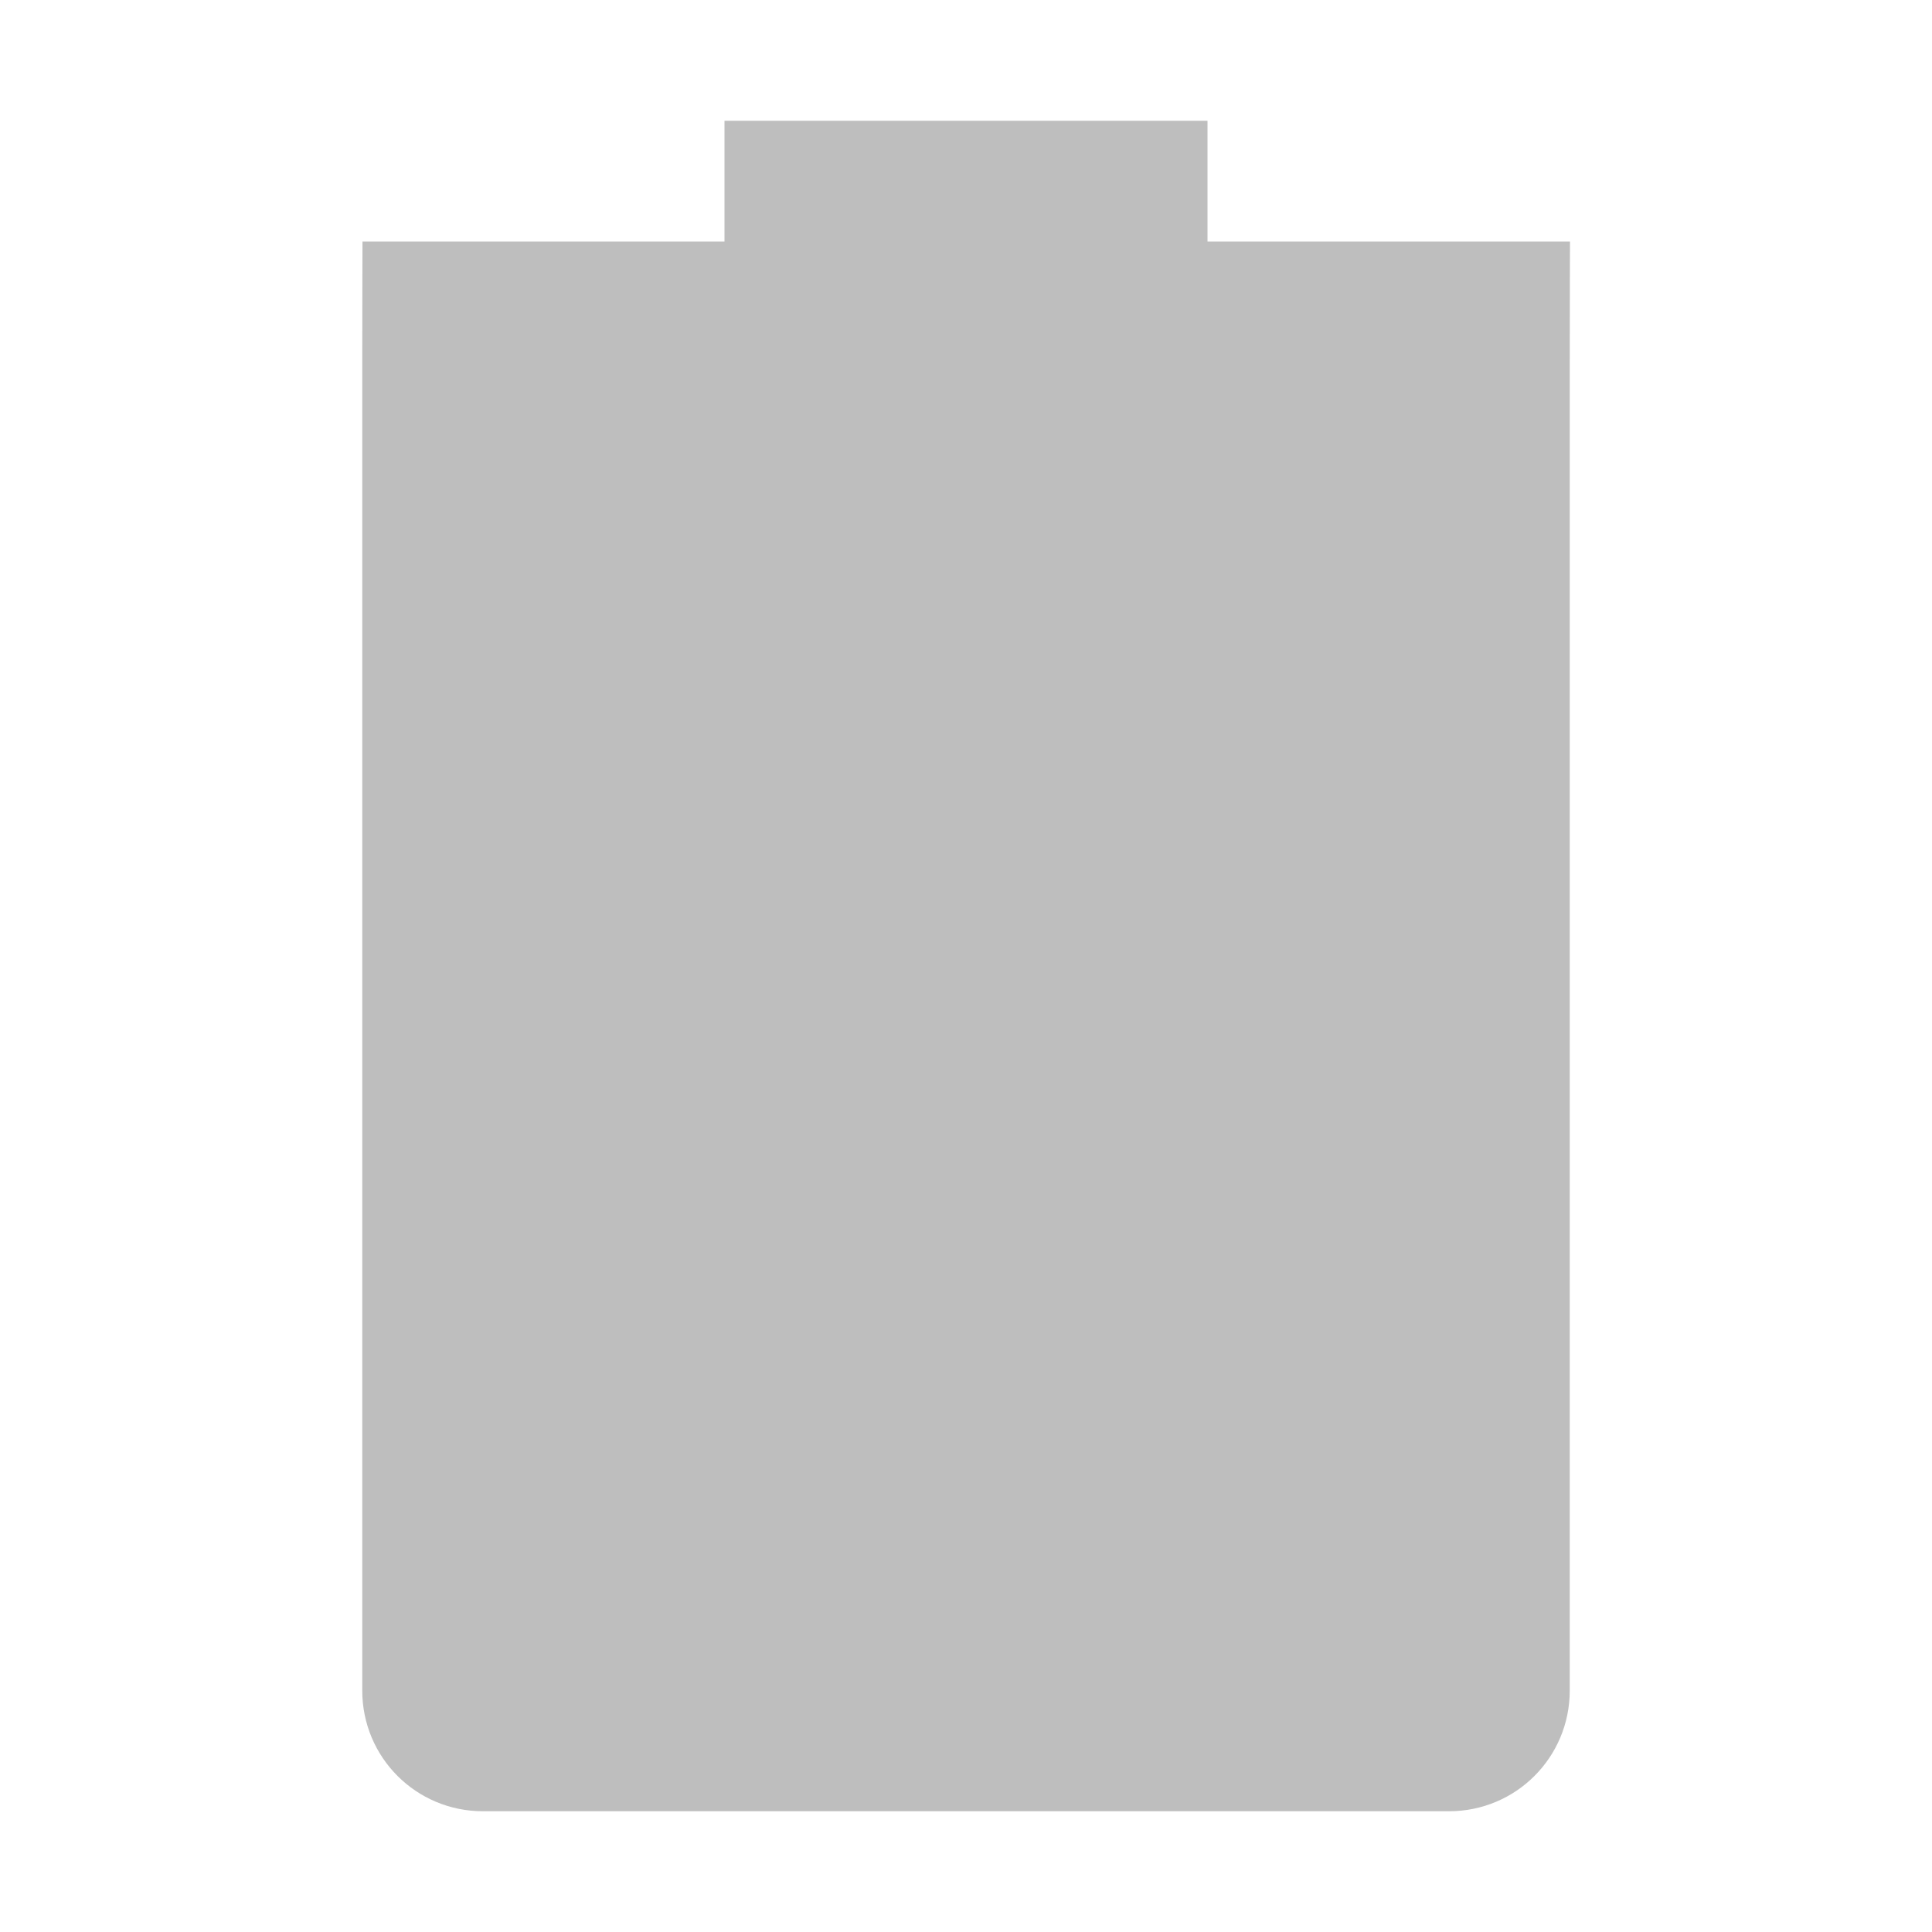
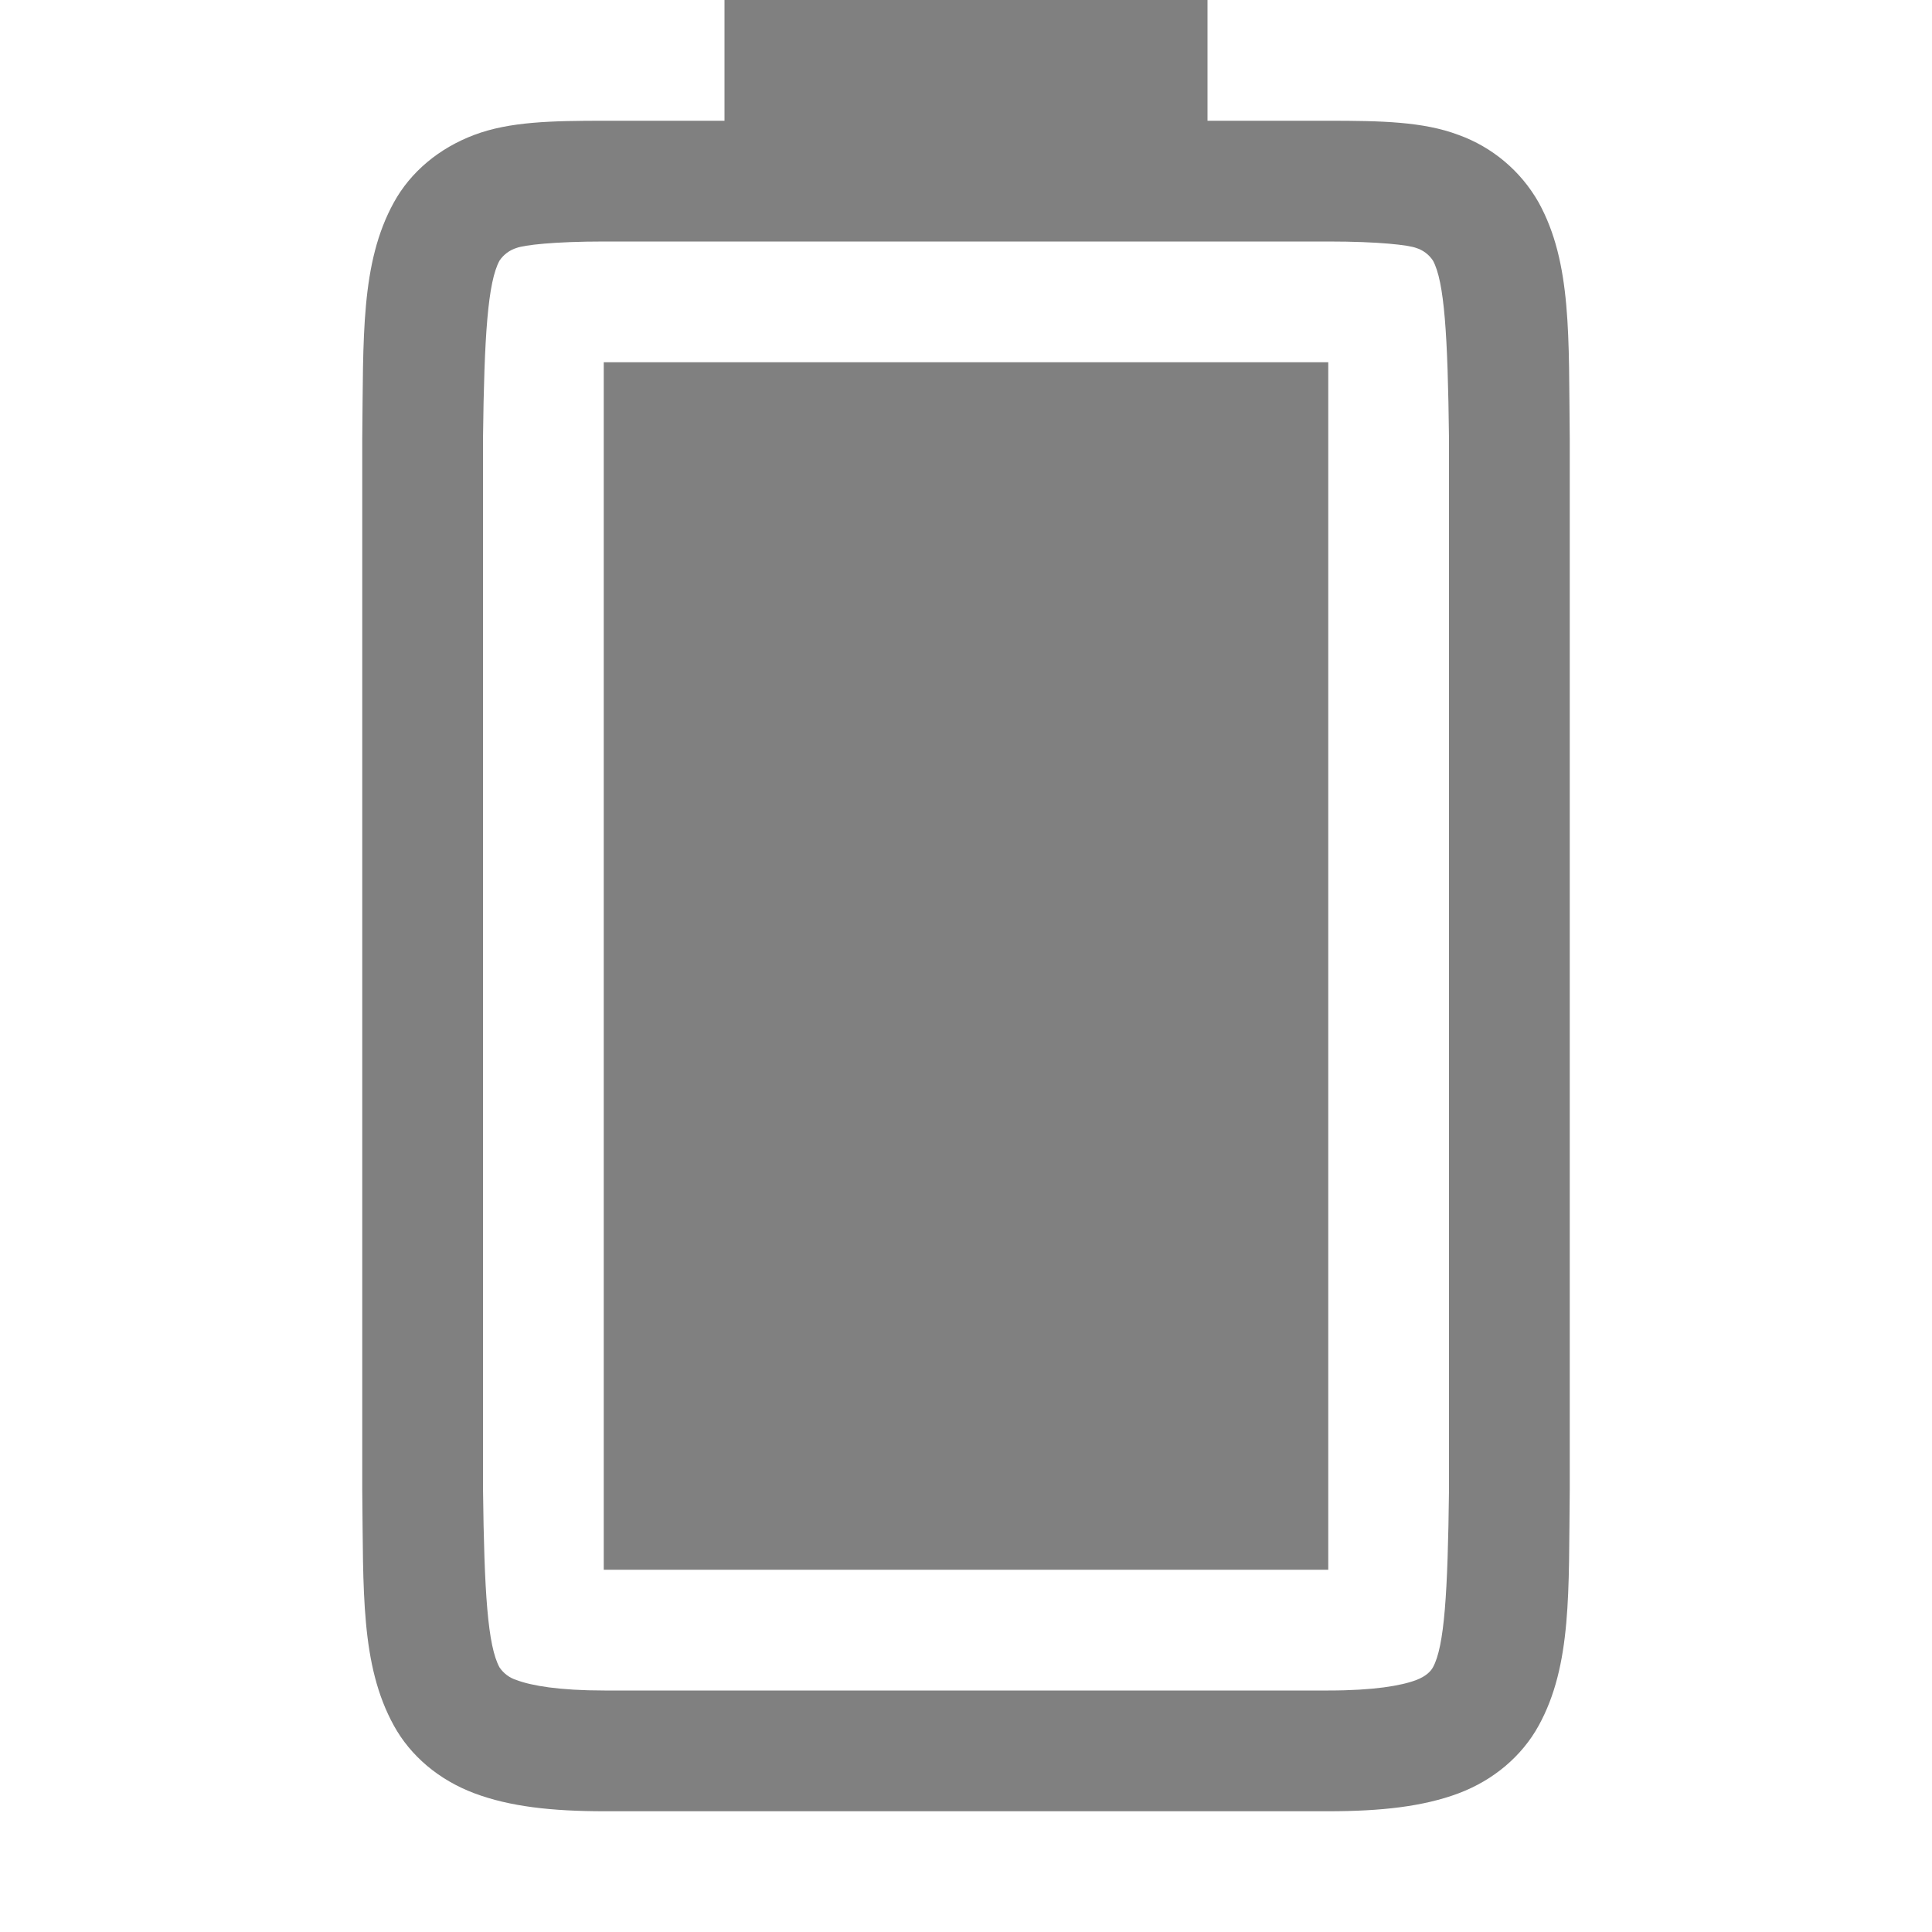
- <svg xmlns="http://www.w3.org/2000/svg" viewBox="0 0 16 16">
-   <defs id="defs3051">
-     <style type="text/css" id="current-color-scheme">
-       .ColorScheme-Text {
-         color:#4d4d4d;
-       }
-       </style>
-   </defs>
-   <path style="fill:#bebebe;fill-opacity:1;stroke:none" class="ColorScheme-Text" d="M 6 1 L 6 2 L 3.002 2 C 3.002 2 3 2.446 3 3 L 3 14 C 3 14.554 3.446 15 4 15 L 12 15 C 12.554 15 13 14.554 13 14 L 13 3 C 13 2.446 13.002 2 13.002 2 L 10 2 L 10 1 L 6 1 z " />
+ <svg xmlns="http://www.w3.org/2000/svg" height="16" width="16">
+   <g color="#000" fill="gray">
+     <path d="M5 13V3h6v10z" overflow="visible" style="marker:none" />
+     <path d="M3 12.338c.01.839-.015 1.451.262 1.953.138.251.373.45.666.56.292.11.64.149 1.078.149H11c.438 0 .786-.039 1.078-.148.293-.11.526-.31.664-.56.277-.503.248-1.115.258-1.954V3.631c-.01-.839.019-1.453-.258-1.955a1.25 1.25 0 0 0-.664-.559C11.786 1.007 11.438 1 11 1h-1V0H6v1h-.994c-.438 0-.786.007-1.078.117-.293.11-.528.308-.666.559-.277.502-.252 1.116-.262 1.955v8.705zm1-.014V3.633c.01-.853.04-1.298.137-1.475a.266.266 0 0 1 .142-.105c.062-.023.3-.053.727-.053H11c.427 0 .664.03.727.053a.259.259 0 0 1 .14.105c.095.173.123.618.133 1.475v8.705c-.01.854-.038 1.298-.133 1.47-.016.03-.055.074-.14.106-.123.046-.349.086-.727.086H5.006c-.378 0-.604-.04-.727-.086a.266.266 0 0 1-.142-.105c-.098-.178-.127-.62-.137-1.485z" font-family="sans-serif" font-weight="400" overflow="visible" style="line-height:normal;font-variant-ligatures:none;font-variant-position:normal;font-variant-caps:normal;font-variant-numeric:normal;font-variant-alternates:normal;font-feature-settings:normal;text-indent:0;text-align:start;text-decoration-line:none;text-decoration-style:solid;text-decoration-color:#000;text-transform:none;shape-padding:0;isolation:auto;mix-blend-mode:normal;marker:none" white-space="normal" />
+   </g>
</svg>
